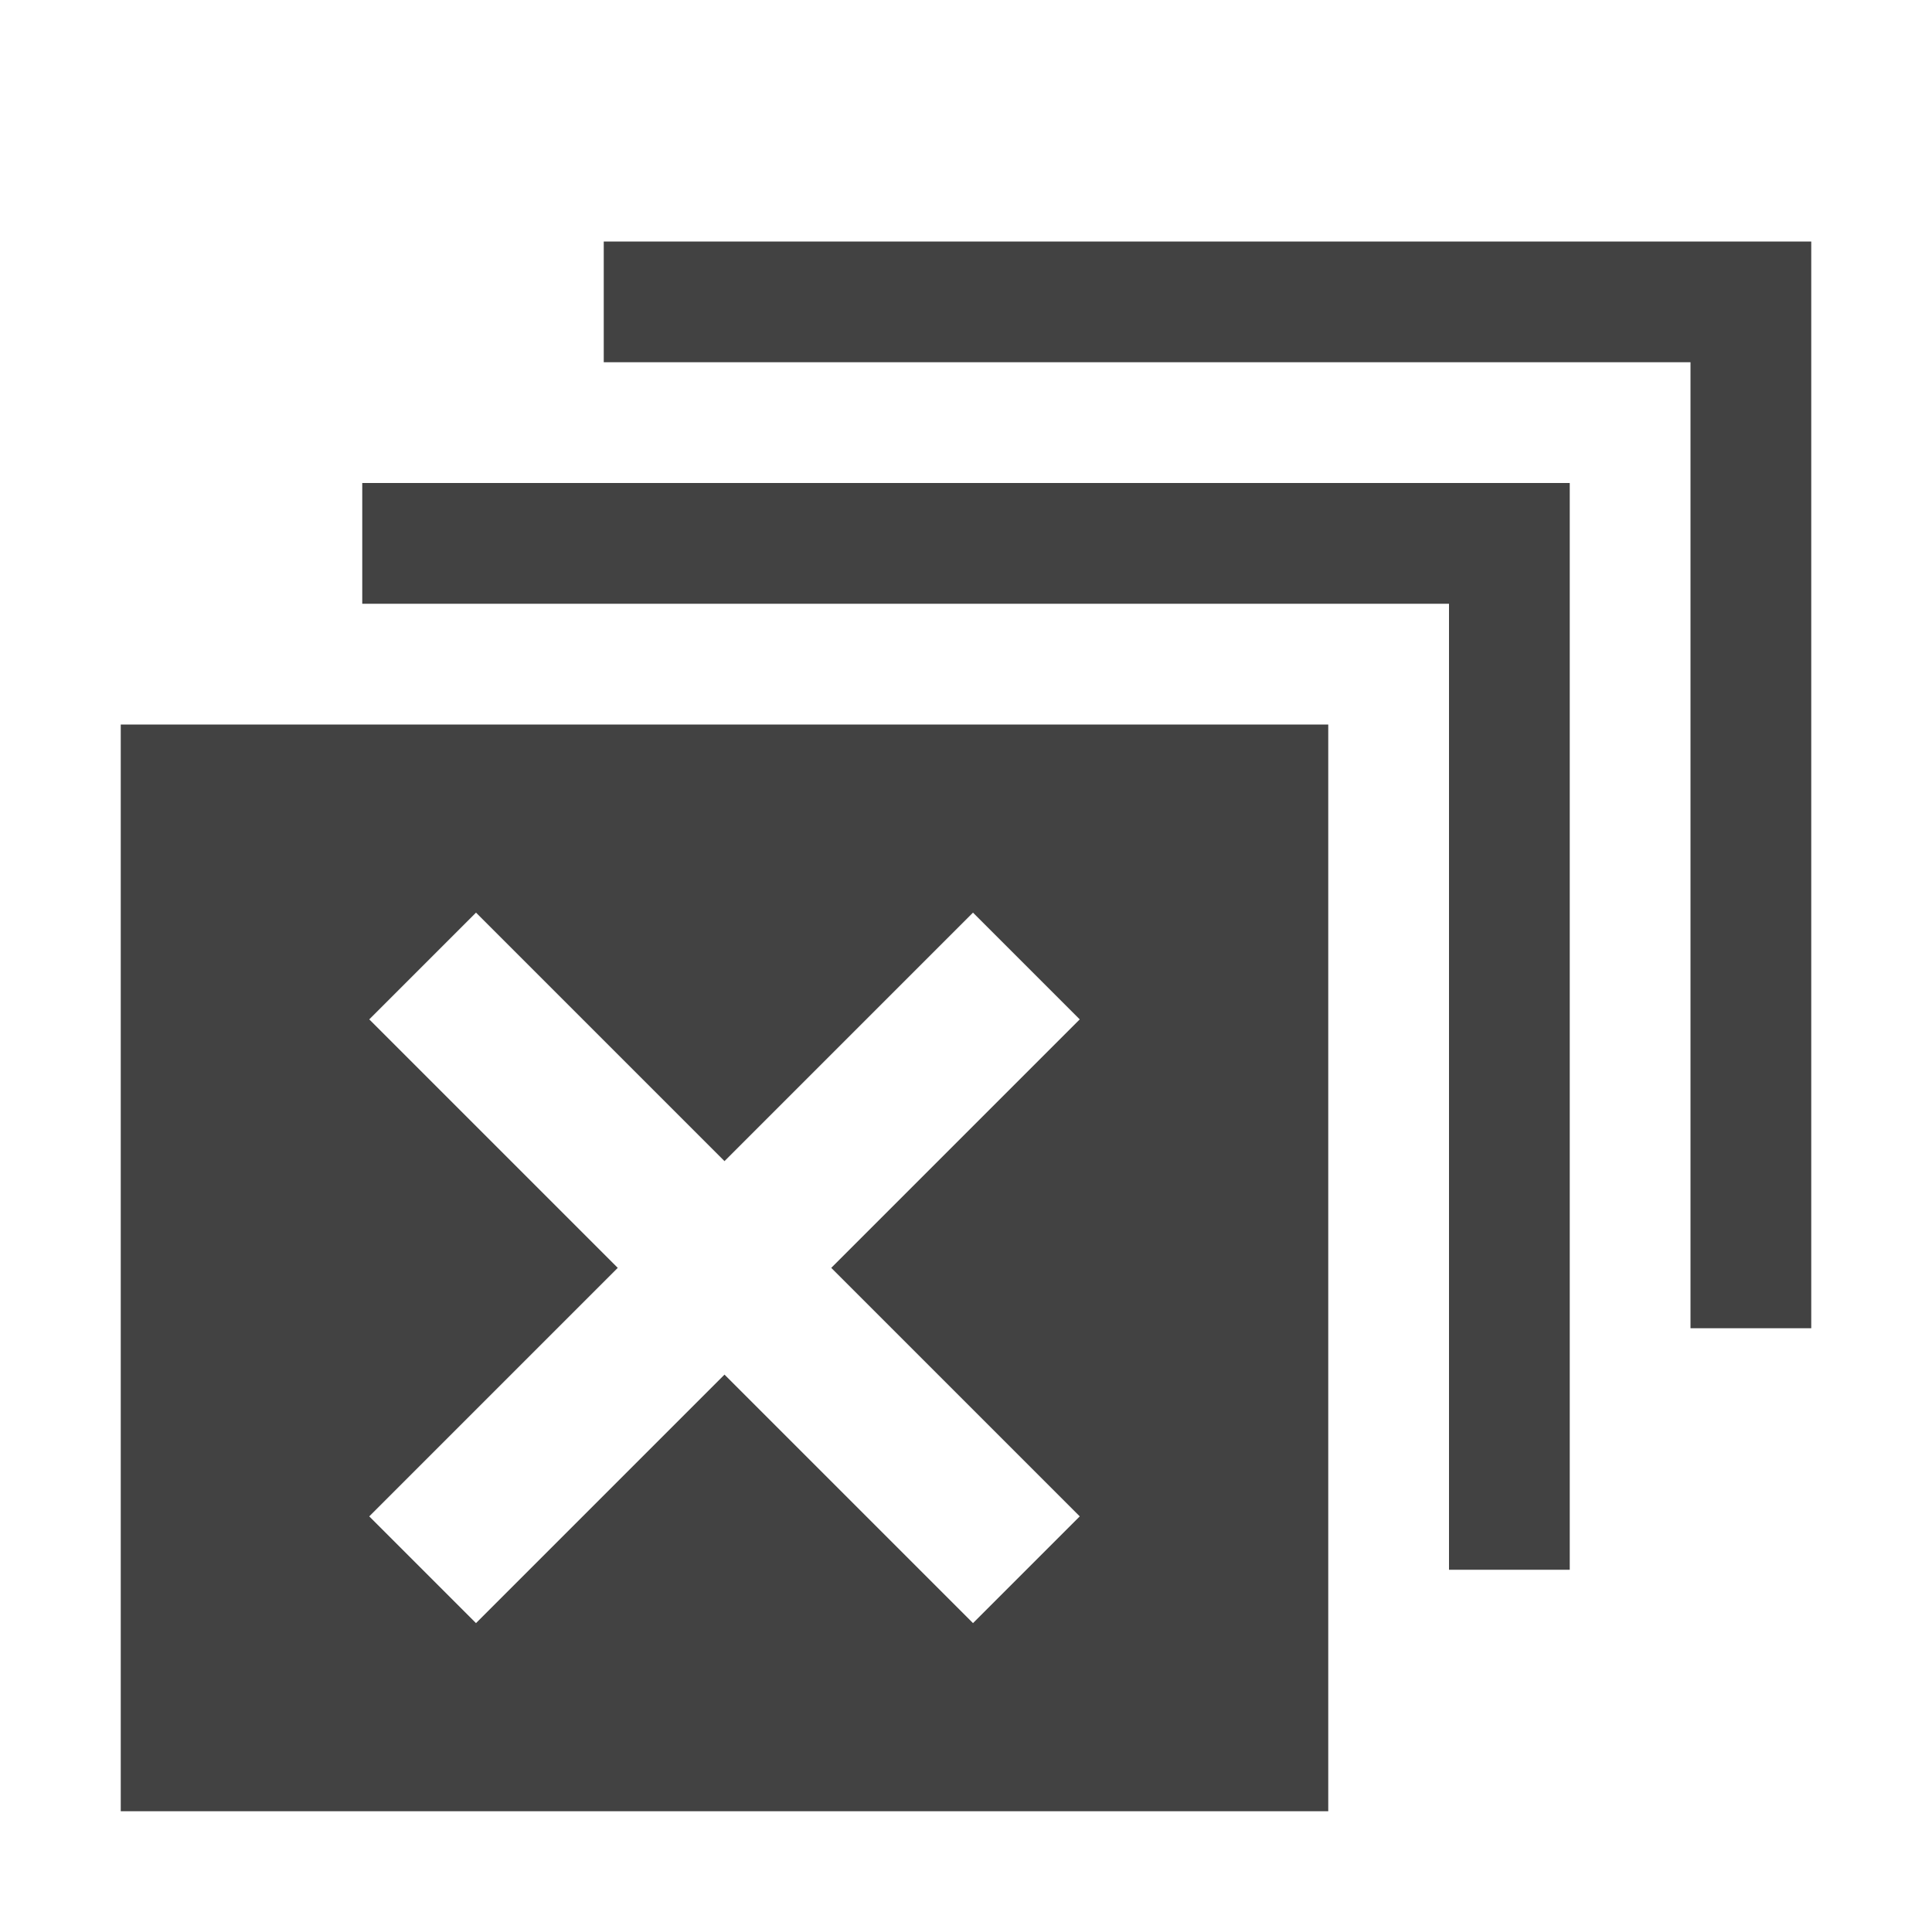
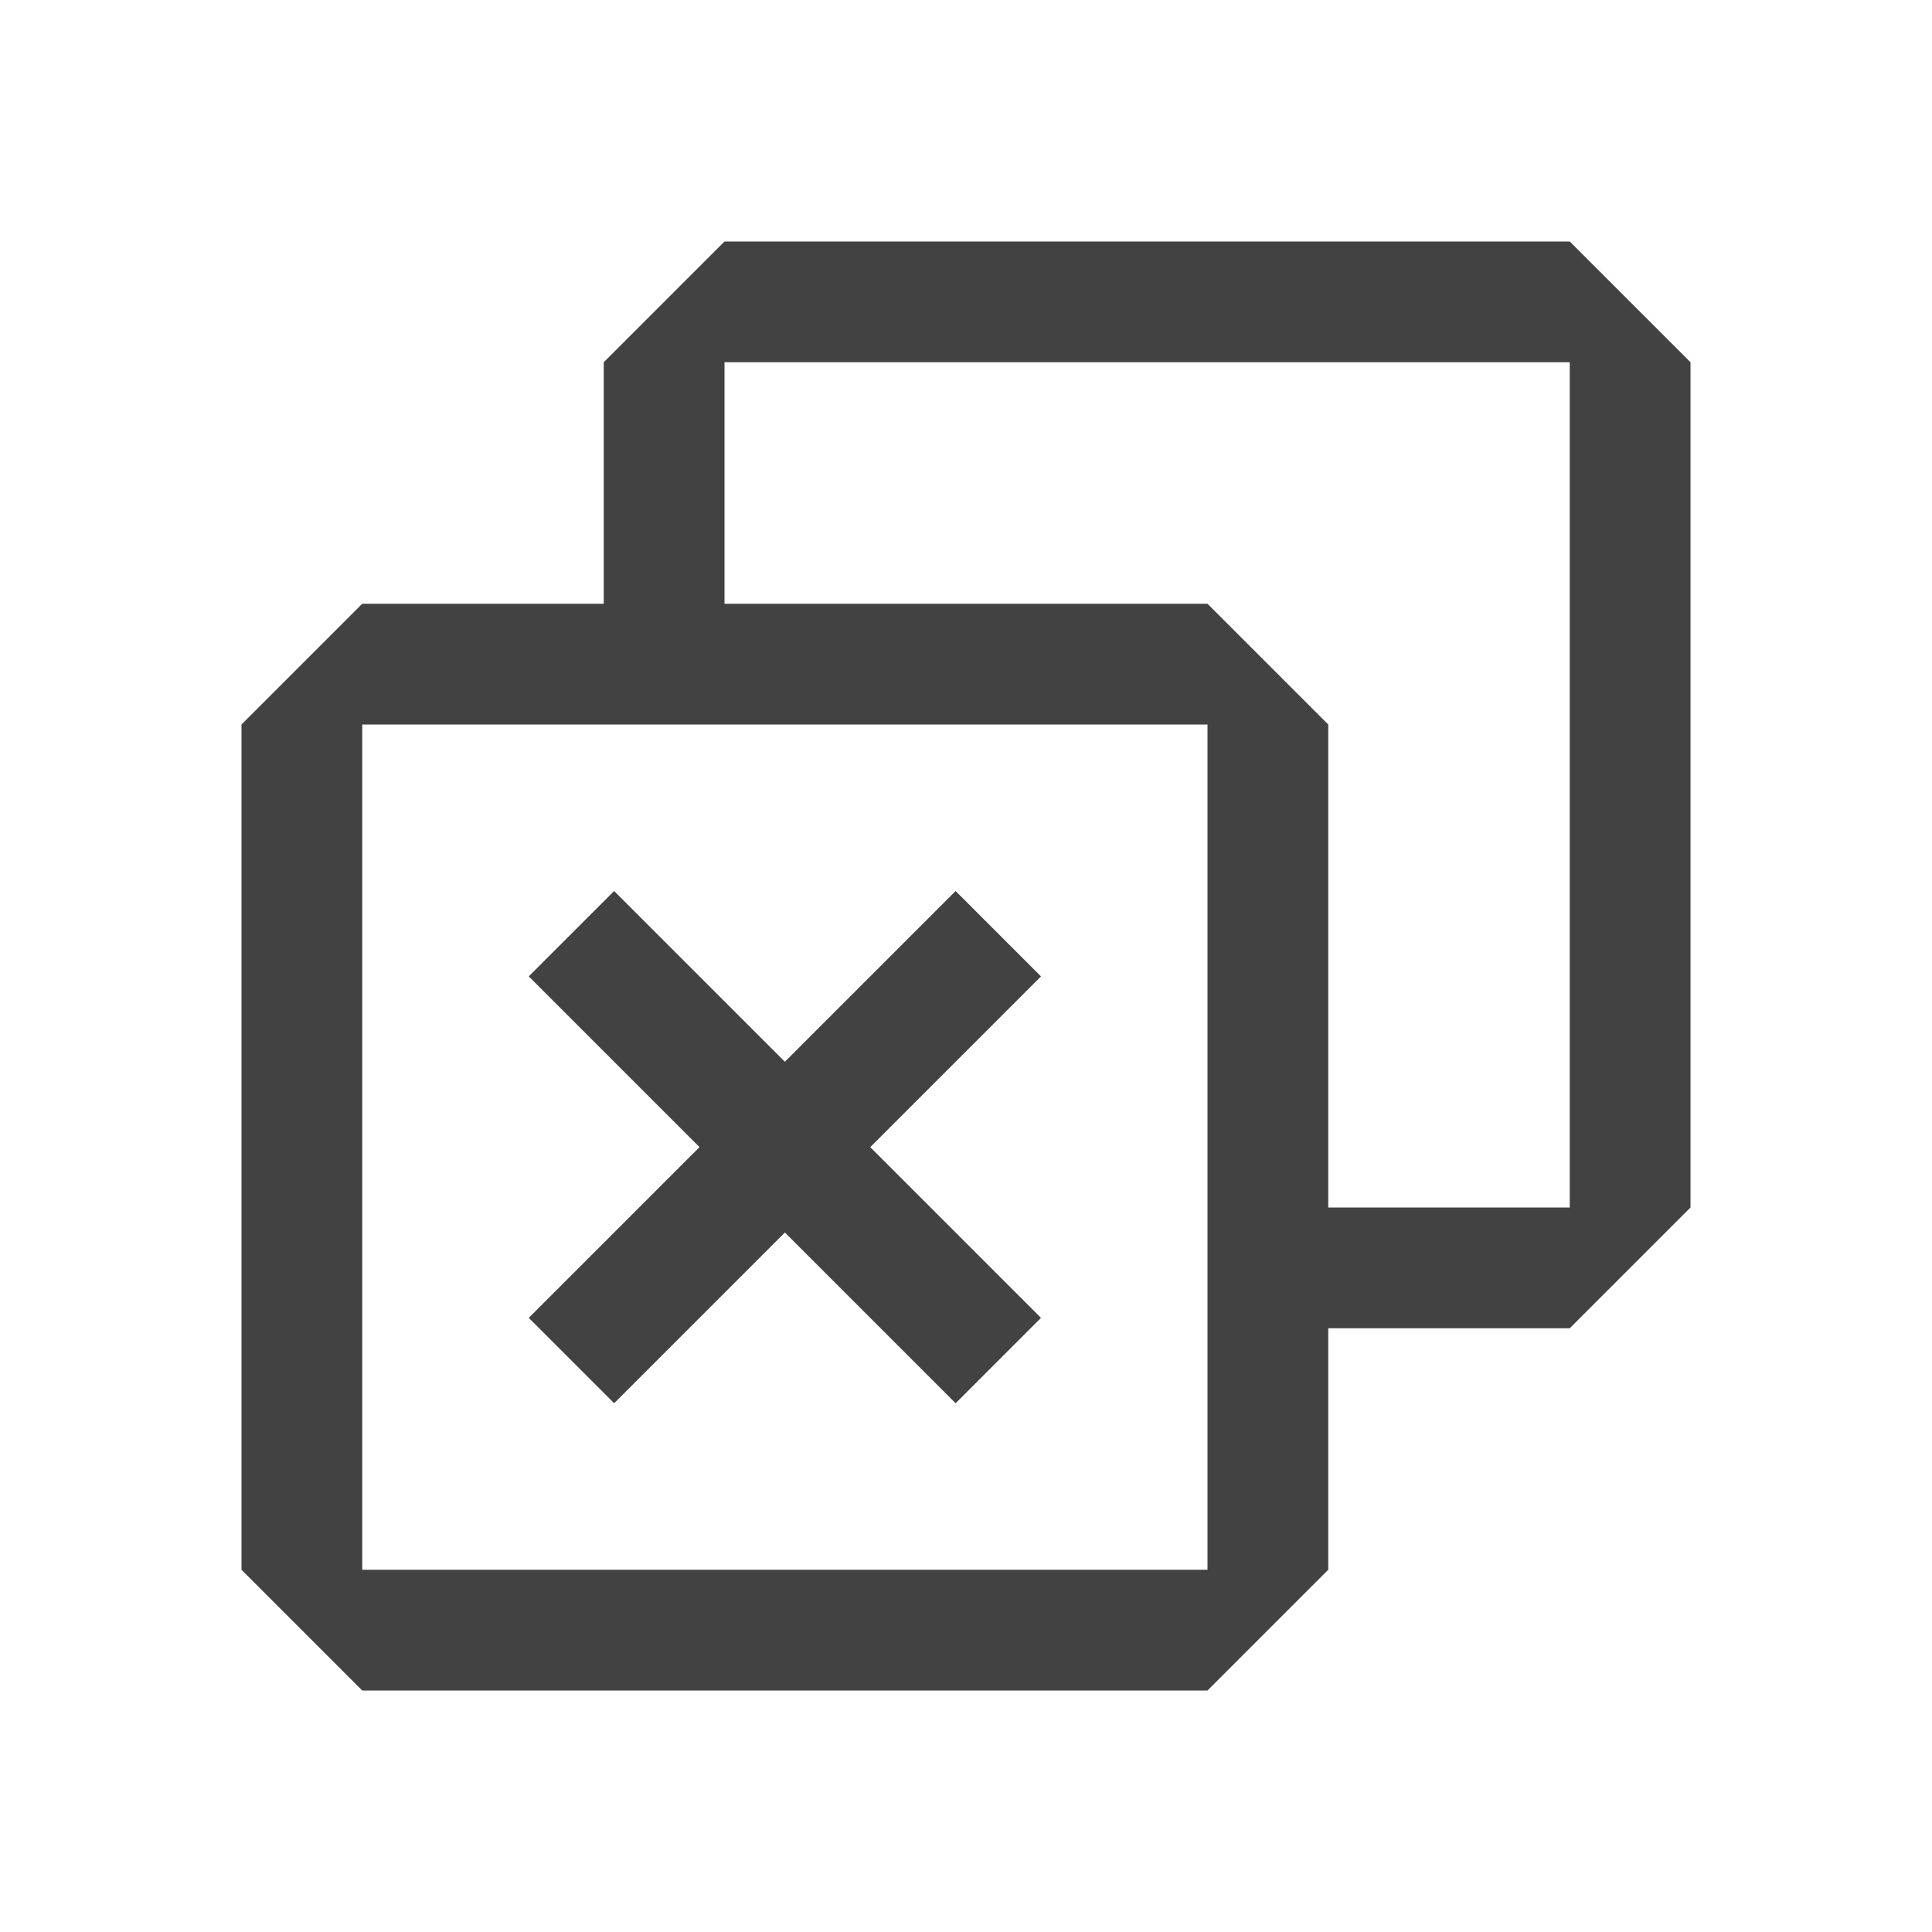
- <svg xmlns="http://www.w3.org/2000/svg" viewBox="0 0 16 16">
-   <defs>
-     <style>.icon-canvas-transparent,.icon-vs-out{fill:#f6f6f6}.icon-canvas-transparent{opacity:0}.icon-vs-bg{fill:#424242}</style>
-   </defs>
-   <path class="icon-canvas-transparent" d="M16 0v16H0V0z" id="canvas" />
-   <path class="icon-vs-bg" d="M15 2v9h-1V3H5V2zM3 5h9v8h1V4H3zM1 6h10v9H1zm4.116 4.5l-2.058 2.058.884.884L6 11.384l2.058 2.058.884-.884L6.884 10.5l2.058-2.058-.884-.884L6 9.616 3.942 7.558l-.884.884z" id="iconBg" />
+ <svg xmlns="http://www.w3.org/2000/svg" width="16" height="16" viewBox="0 0 16 16" fill="none">
+   <path fill-rule="evenodd" clip-rule="evenodd" d="M8.621 8.086l-.707-.707L6.5 8.793 5.086 7.379l-.707.707L5.793 9.5l-1.414 1.414.707.707L6.5 10.207l1.414 1.414.707-.707L7.207 9.5l1.414-1.414z" fill="#424242" />
+   <path fill-rule="evenodd" clip-rule="evenodd" d="M5 3l1-1h7l1 1v7l-1 1h-2v2l-1 1H3l-1-1V6l1-1h2V3zm1 2h4l1 1v4h2V3H6v2zm4 1H3v7h7V6z" fill="#424242" />
</svg>
